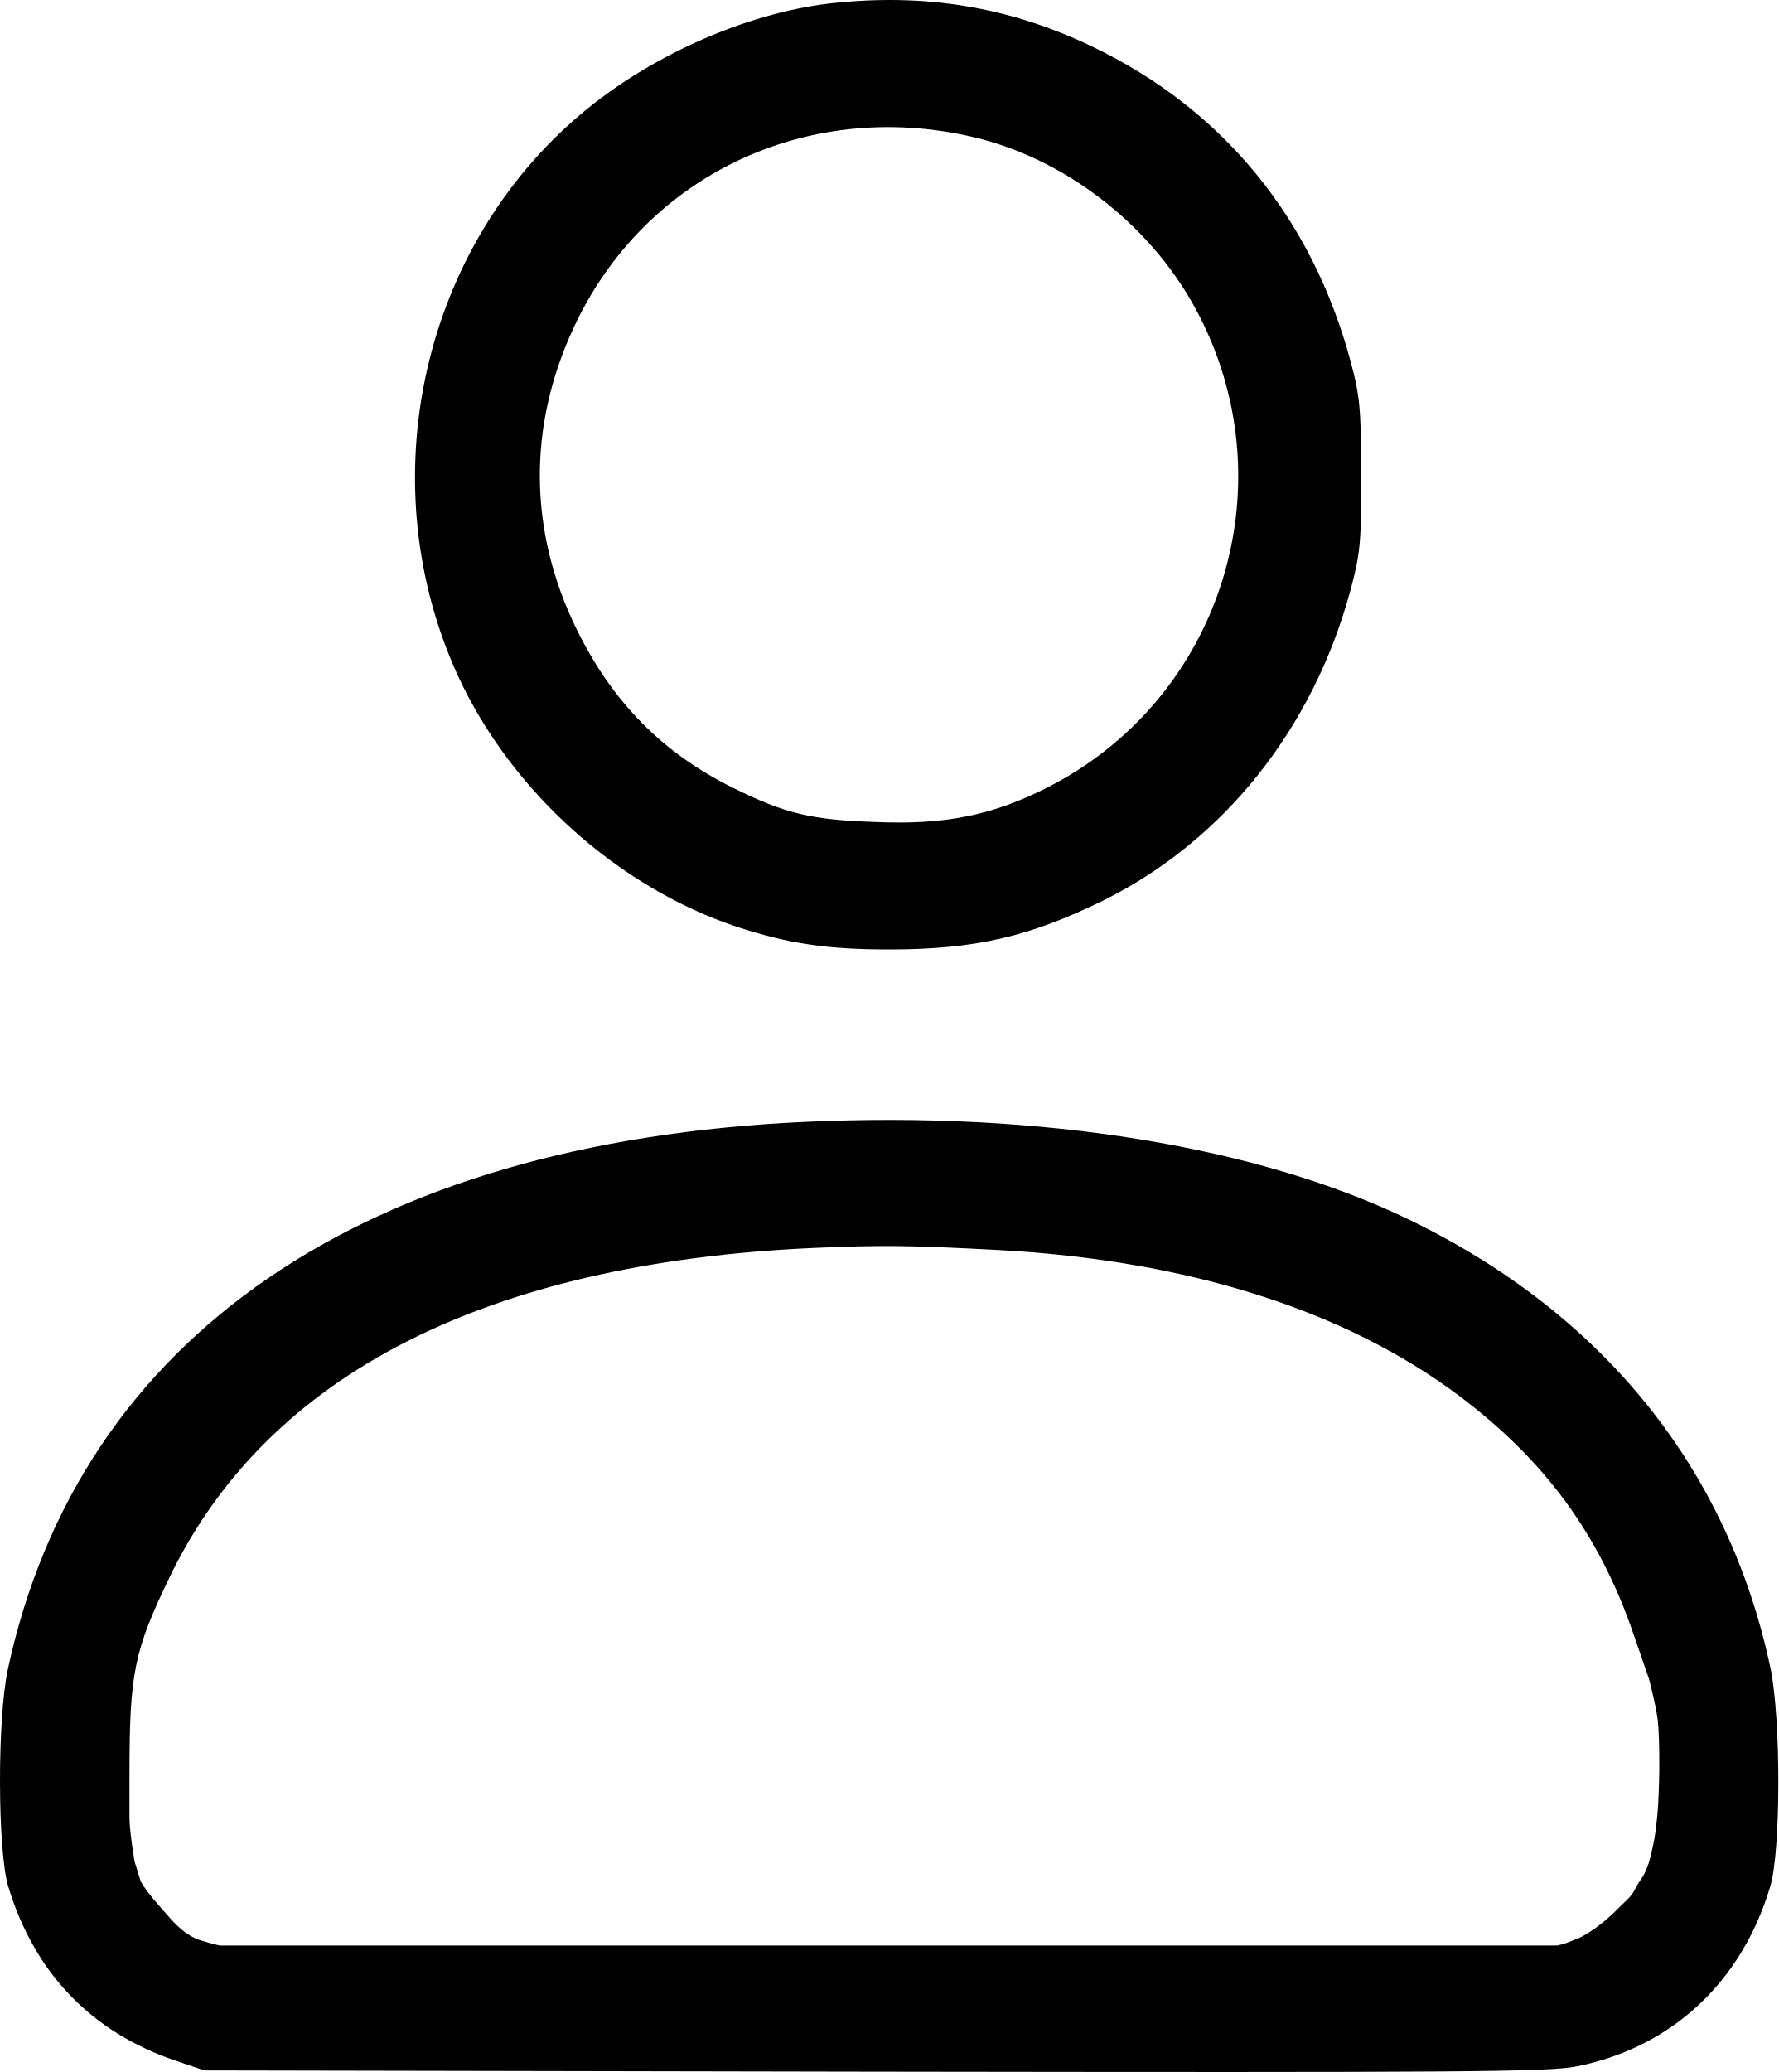
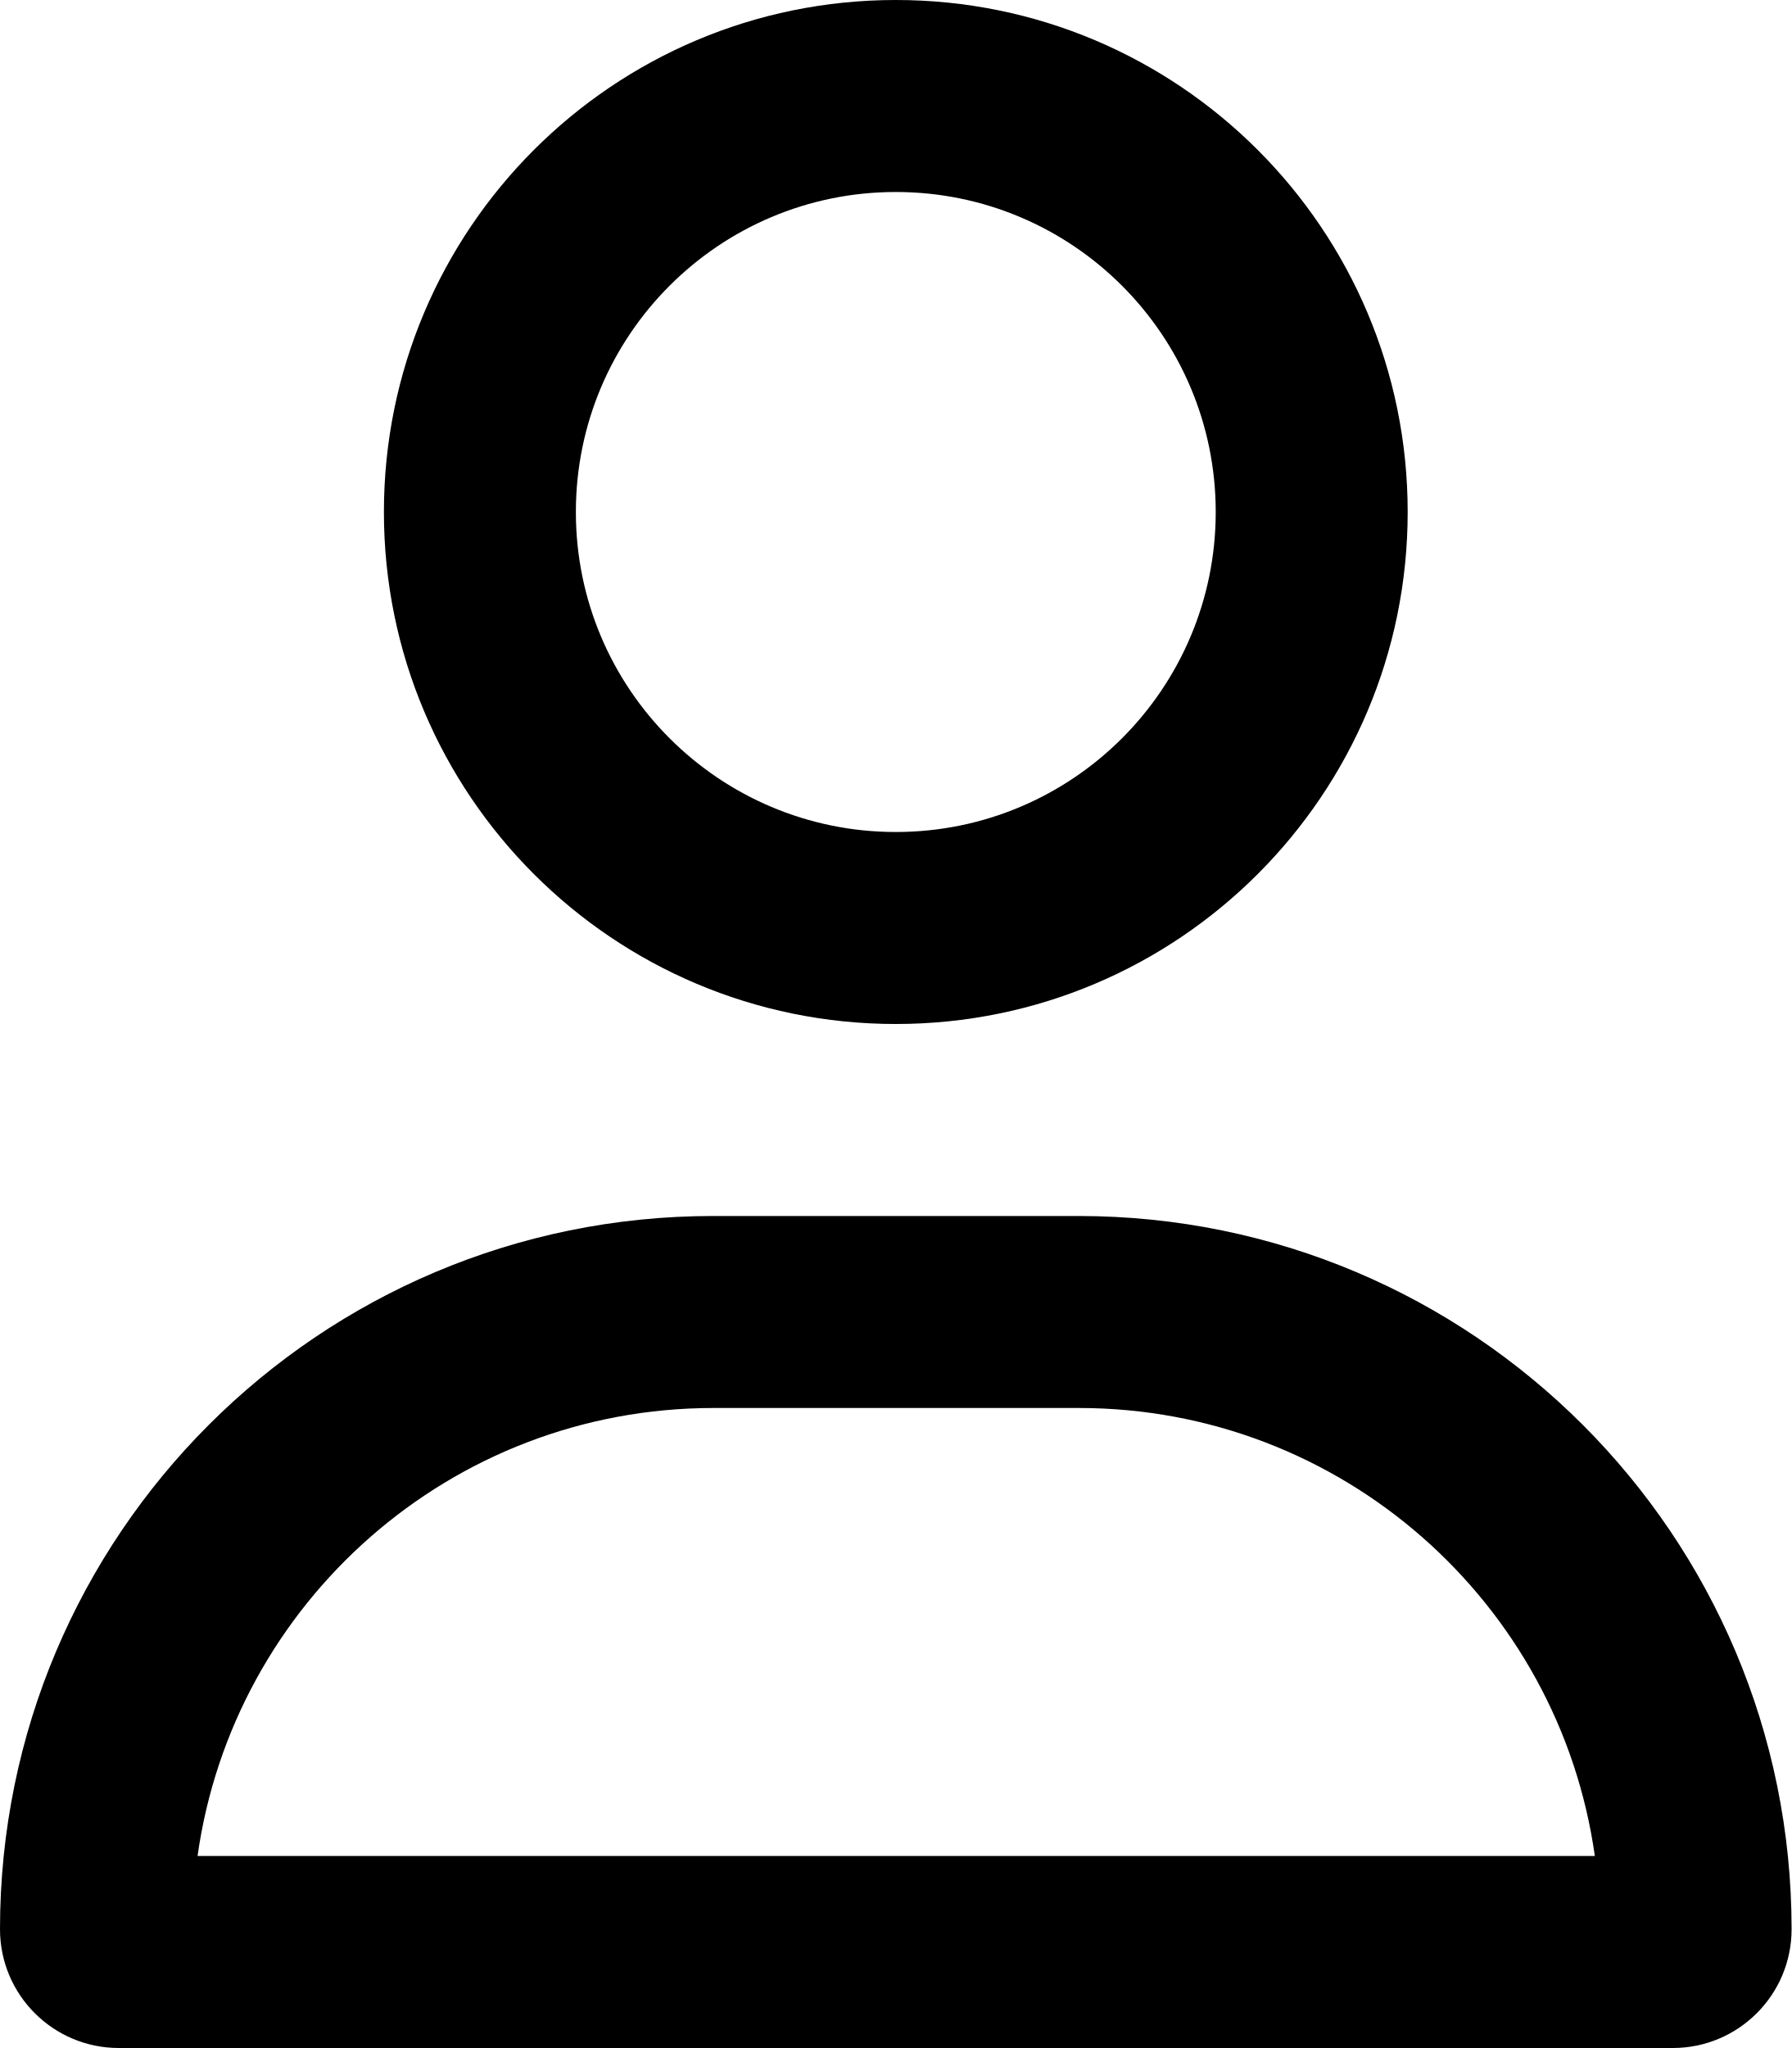
- <svg xmlns="http://www.w3.org/2000/svg" viewBox="38.385 40.855 427.163 497.582" width="427.163px" height="497.582px">
-   <g transform="matrix(0.1, 0, 0, -0.1, 1.985184, 539.5578)" fill="black">
-     <path d="M2360 4979 c-210 -24 -449 -132 -617 -280 -373 -328 -488 -881 -278 -1337 128 -276 384 -506 670 -601 123 -40 215 -54 365 -54 205 0 336 30 515 118 288 143 503 412 593 745 23 86 26 112 26 275 -1 161 -3 190 -26 275 -93 344 -307 605 -620 755 -200 96 -404 129 -628 104z m337 -320 c220 -50 426 -207 537 -410 229 -418 68 -940 -356 -1154 -131 -66 -244 -89 -410 -82 -155 5 -218 20 -343 82 -170 84 -290 206 -376 381 -115 235 -118 486 -7 724 168 363 557 550 955 459z" />
-     <path d="M 2300 2293 C 1238 2245 555 1777 383 979 C 357 859 358 541 384 456 C 447 249 583 107 787 38 L 855 15 L 2465 12 C 3897 10 4084 11 4153 25 C 4379 71 4547 226 4616 456 C 4642 541 4642 858 4617 980 C 4516 1458 4217 1830 3753 2056 C 3388 2234 2866 2319 2300 2293 Z M 2765 1985 C 3218 1960 3594 1841 3869 1635 C 4074 1481 4205 1303 4287 1065 L 4325 955 C 4325 955 4342.25 889.097 4346.004 855.908 C 4350.464 816.478 4349.642 737.143 4349.642 737.143 C 4349.642 737.143 4348.856 662.568 4344.813 626.123 C 4343.134 610.983 4341.371 590.317 4337.742 570.674 C 4332.358 541.532 4325 515 4325 515 C 4325 515 4320.439 500.857 4314.221 488.139 C 4310.013 479.534 4304.725 472.866 4300.807 466.754 C 4293.865 455.925 4290.008 445.797 4283.503 437.158 C 4276.018 427.215 4265.41 418.573 4248.922 401.97 C 4220.212 373.061 4185.333 346.269 4156.394 332.764 C 4156.394 332.764 4139.201 326.369 4132.493 323.307 C 4123.868 319.369 4105 315 4105 315 L 2500 315 L 895 315 C 893.619 312.928 842.506 328.316 842.539 328.365 C 811.13 339.51 787.25 363.513 765.807 388.231 C 742.919 414.613 719.042 439.563 702 469 L 687.436 516.131 C 687.436 516.131 675 587.187 675 623.281 C 675 657.187 675 725 675 725 C 675 972 686 1023 774 1205 C 1010 1687 1533 1954 2315 1990 C 2481 1997 2541 1997 2765 1985 Z" />
-   </g>
+ <svg xmlns="http://www.w3.org/2000/svg" fill="black" viewBox="0 0 448 512">
+   <path d="M304 128a80 80 0 1 0 -160 0 80 80 0 1 0 160 0zM96 128a128 128 0 1 1 256 0A128 128 0 1 1 96 128zM49.3 464l349.5 0c-8.9-63.3-63.3-112-129-112l-91.4 0c-65.7 0-120.1 48.7-129 112zM0 482.3C0 383.8 79.8 304 178.3 304l91.4 0C368.2 304 448 383.8 448 482.3c0 16.4-13.3 29.7-29.7 29.7L29.7 512C13.3 512 0 498.7 0 482.3z" />
</svg>
